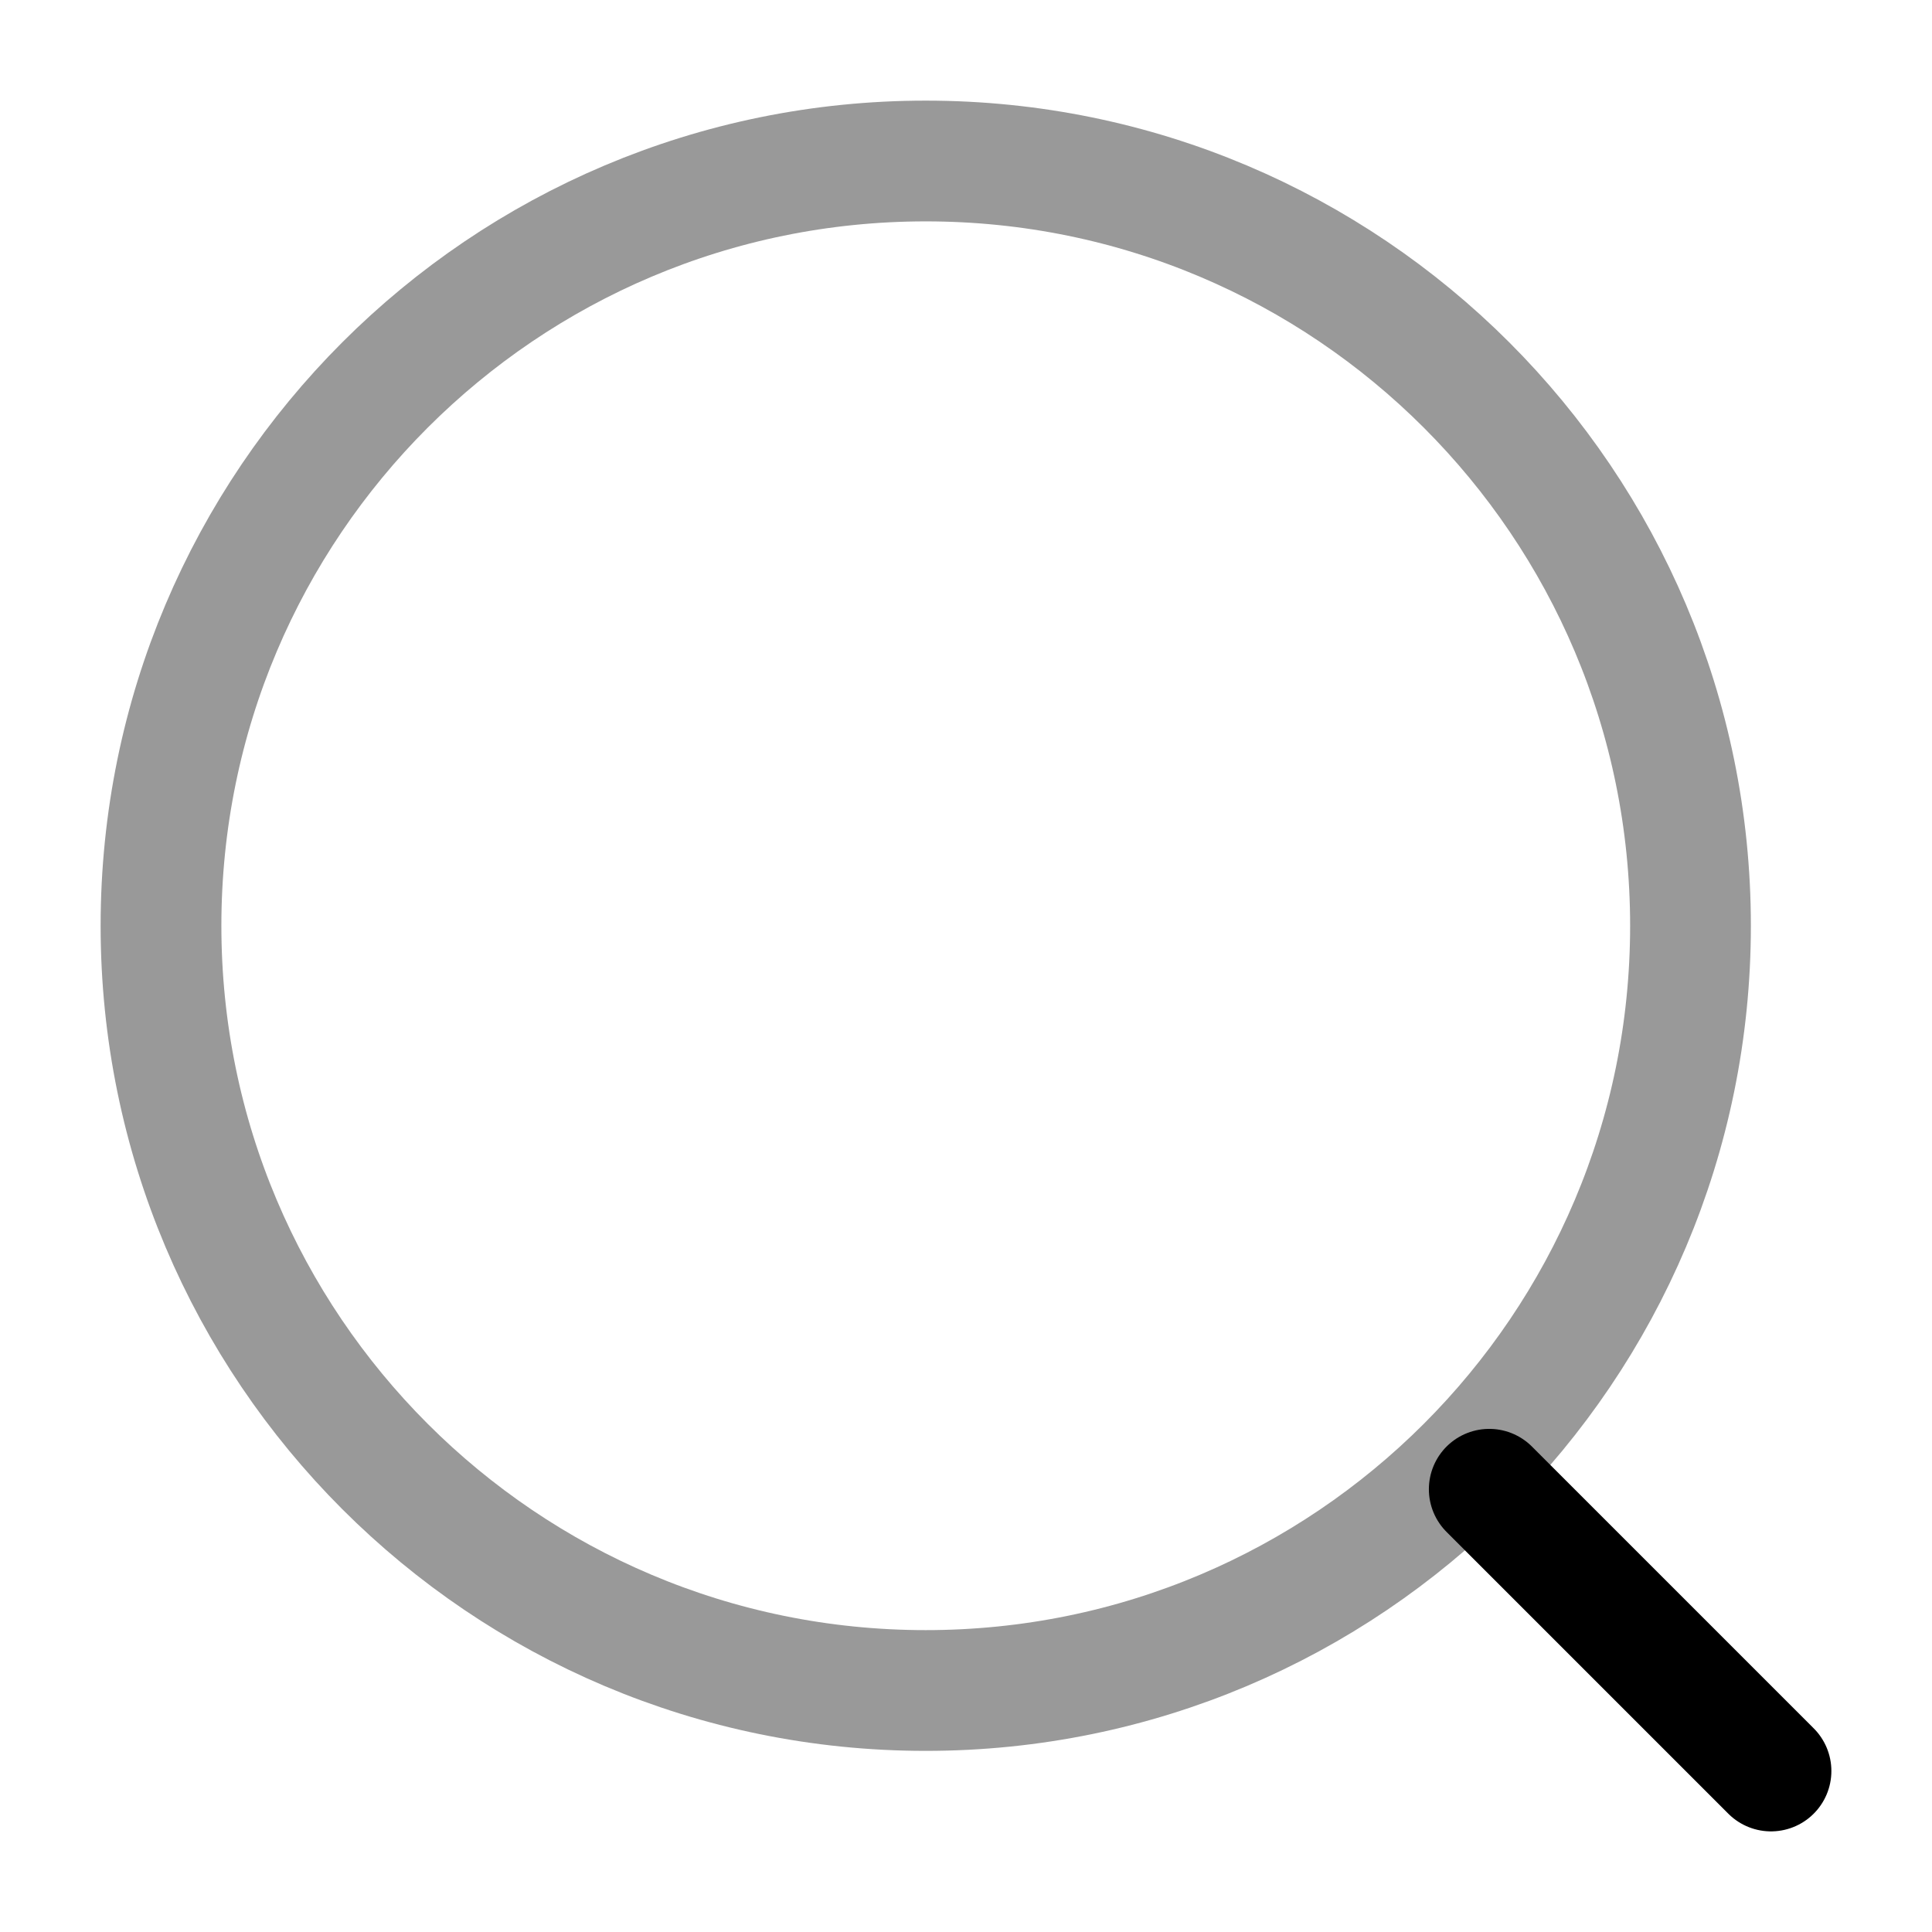
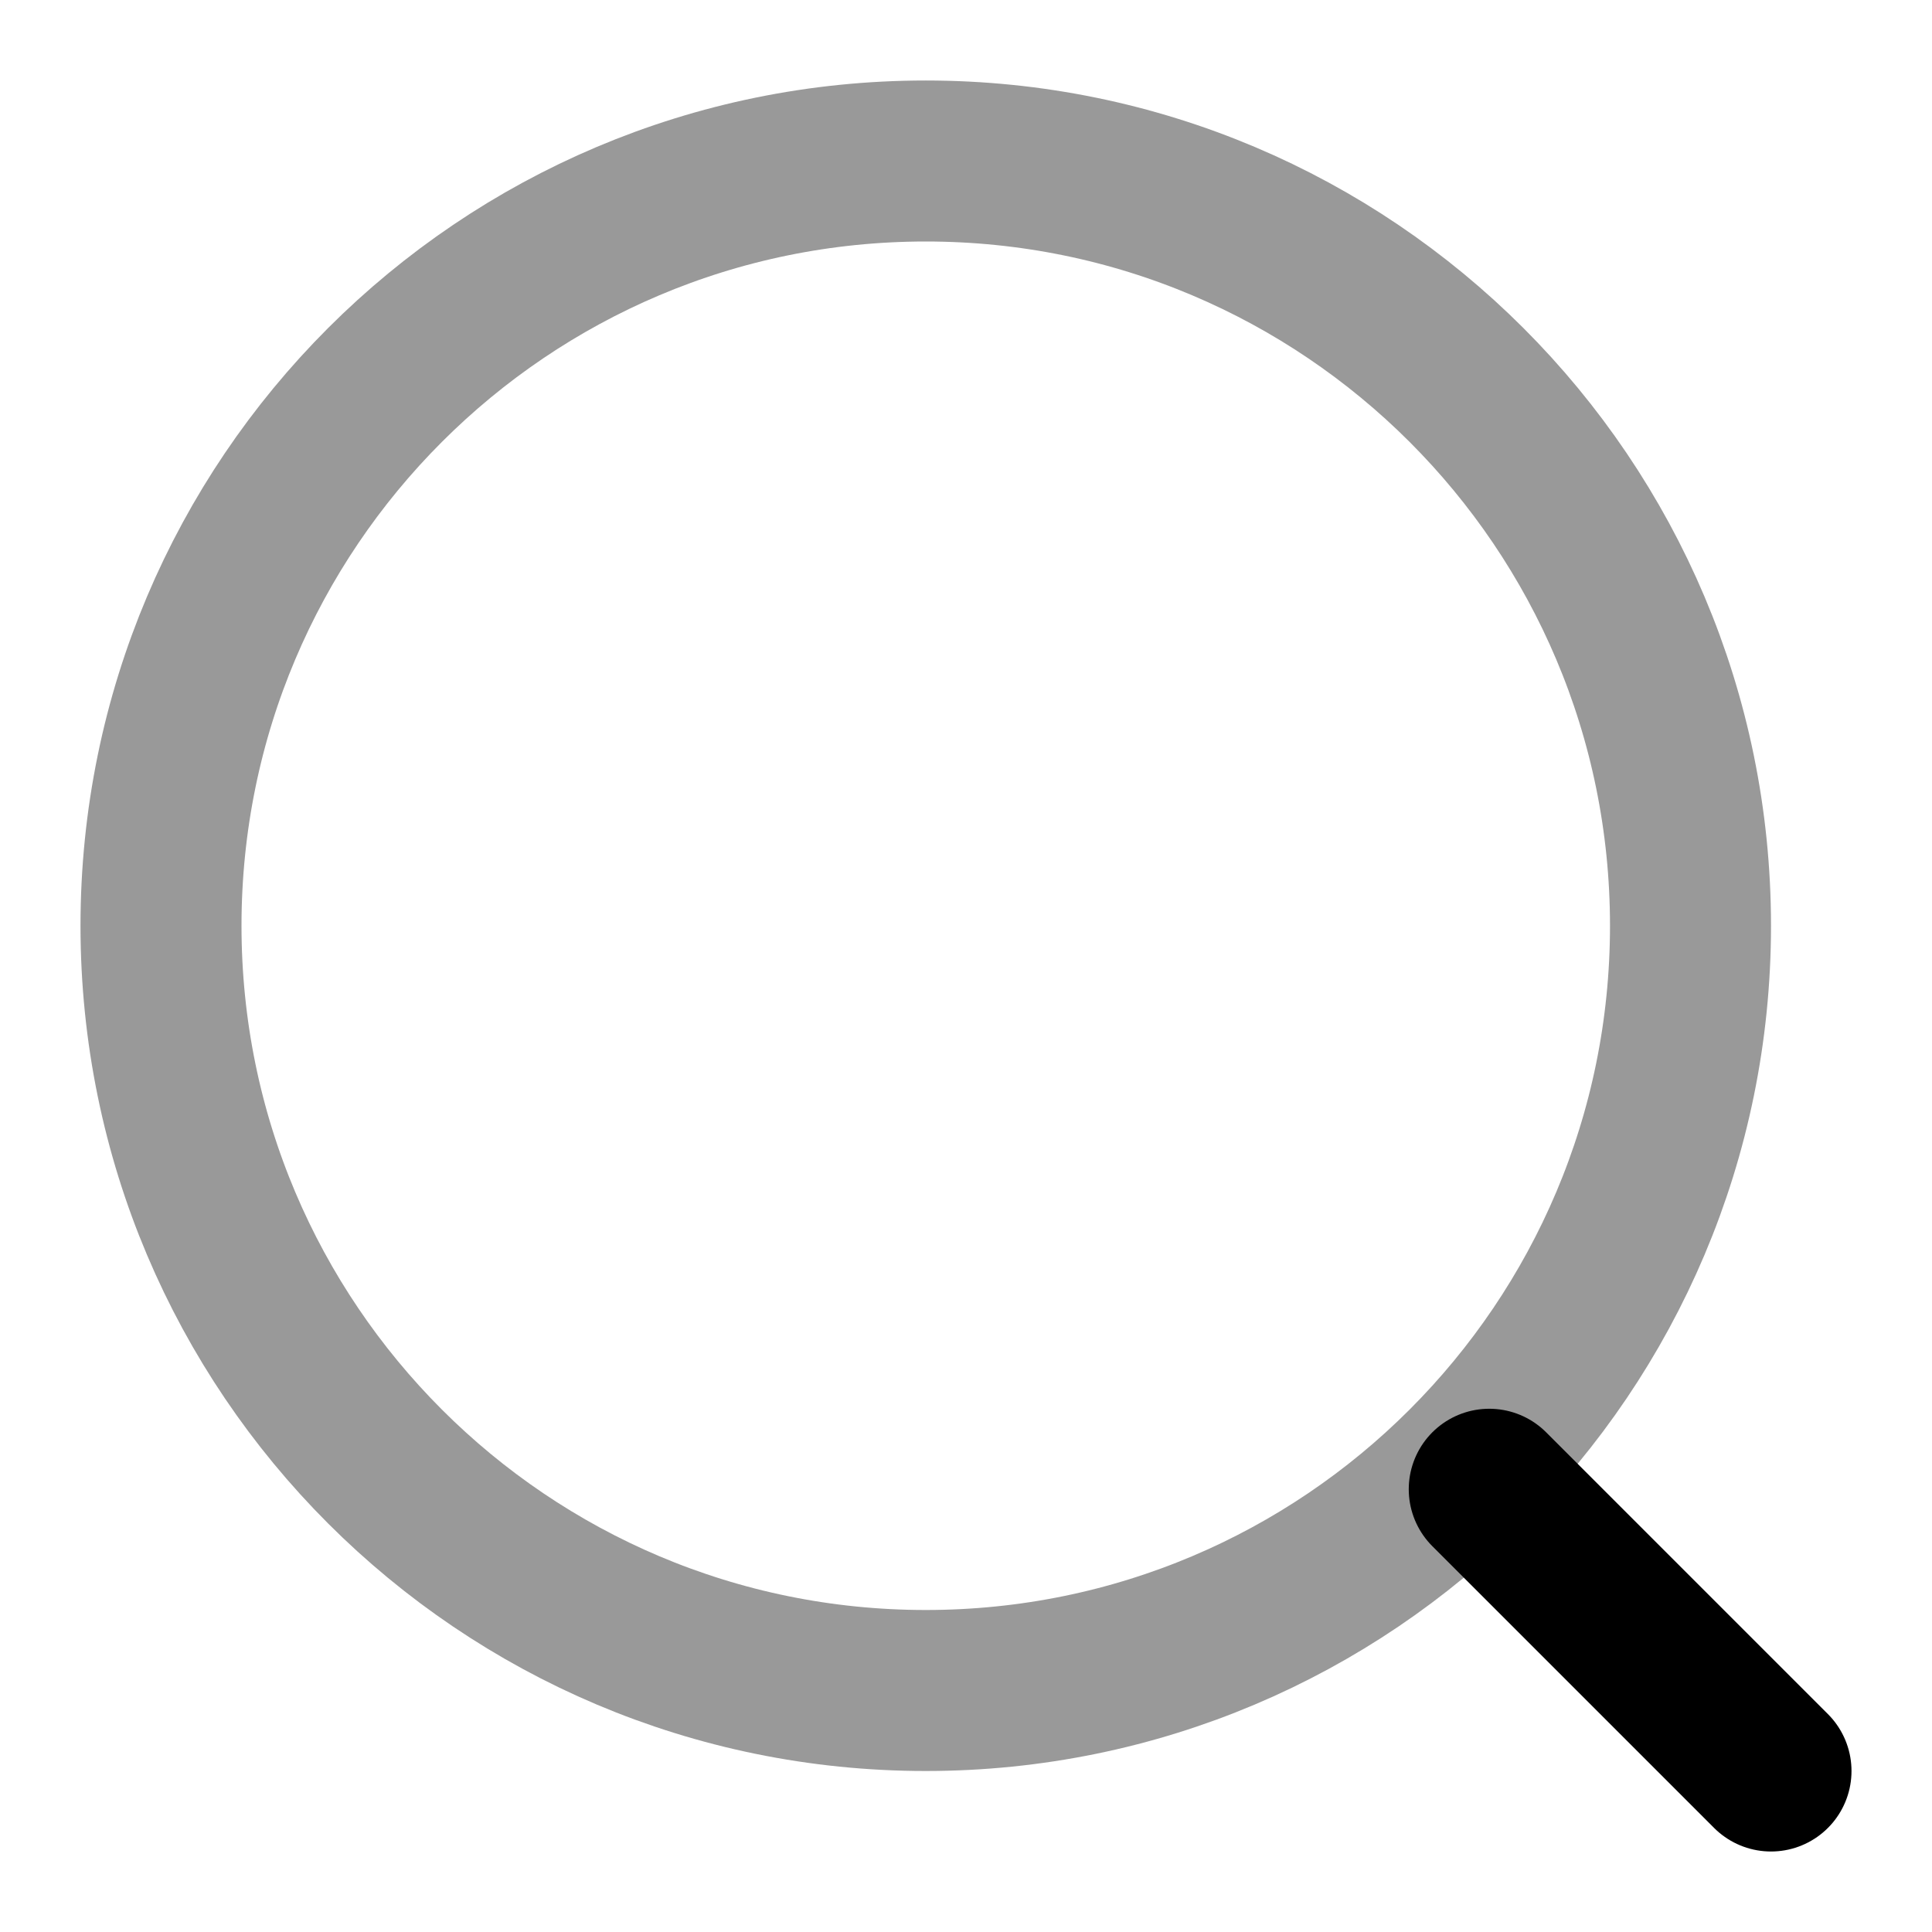
<svg xmlns="http://www.w3.org/2000/svg" width="24" height="24" viewBox="0 0 24 24" fill="none">
-   <circle id="circle" cx="11.5" cy="11.5" r="9.5" stroke="#000000" opacity="0.4" stroke-opacity="1" stroke-width="1.5" />
-   <path id="path" d="M18.5 18.5L22 22" stroke="#000000" stroke-opacity="1" stroke-width="1.5" stroke-linecap="round" />
+   <circle id="circle" cx="11.5" cy="11.5" r="9.5" stroke="#000000" opacity="0.4" stroke-opacity="1" stroke-width="2" />
+   <path id="path" d="M18.5 18.5L22 22" stroke="#000000" stroke-opacity="1" stroke-width="2" stroke-linecap="round" />
</svg>
